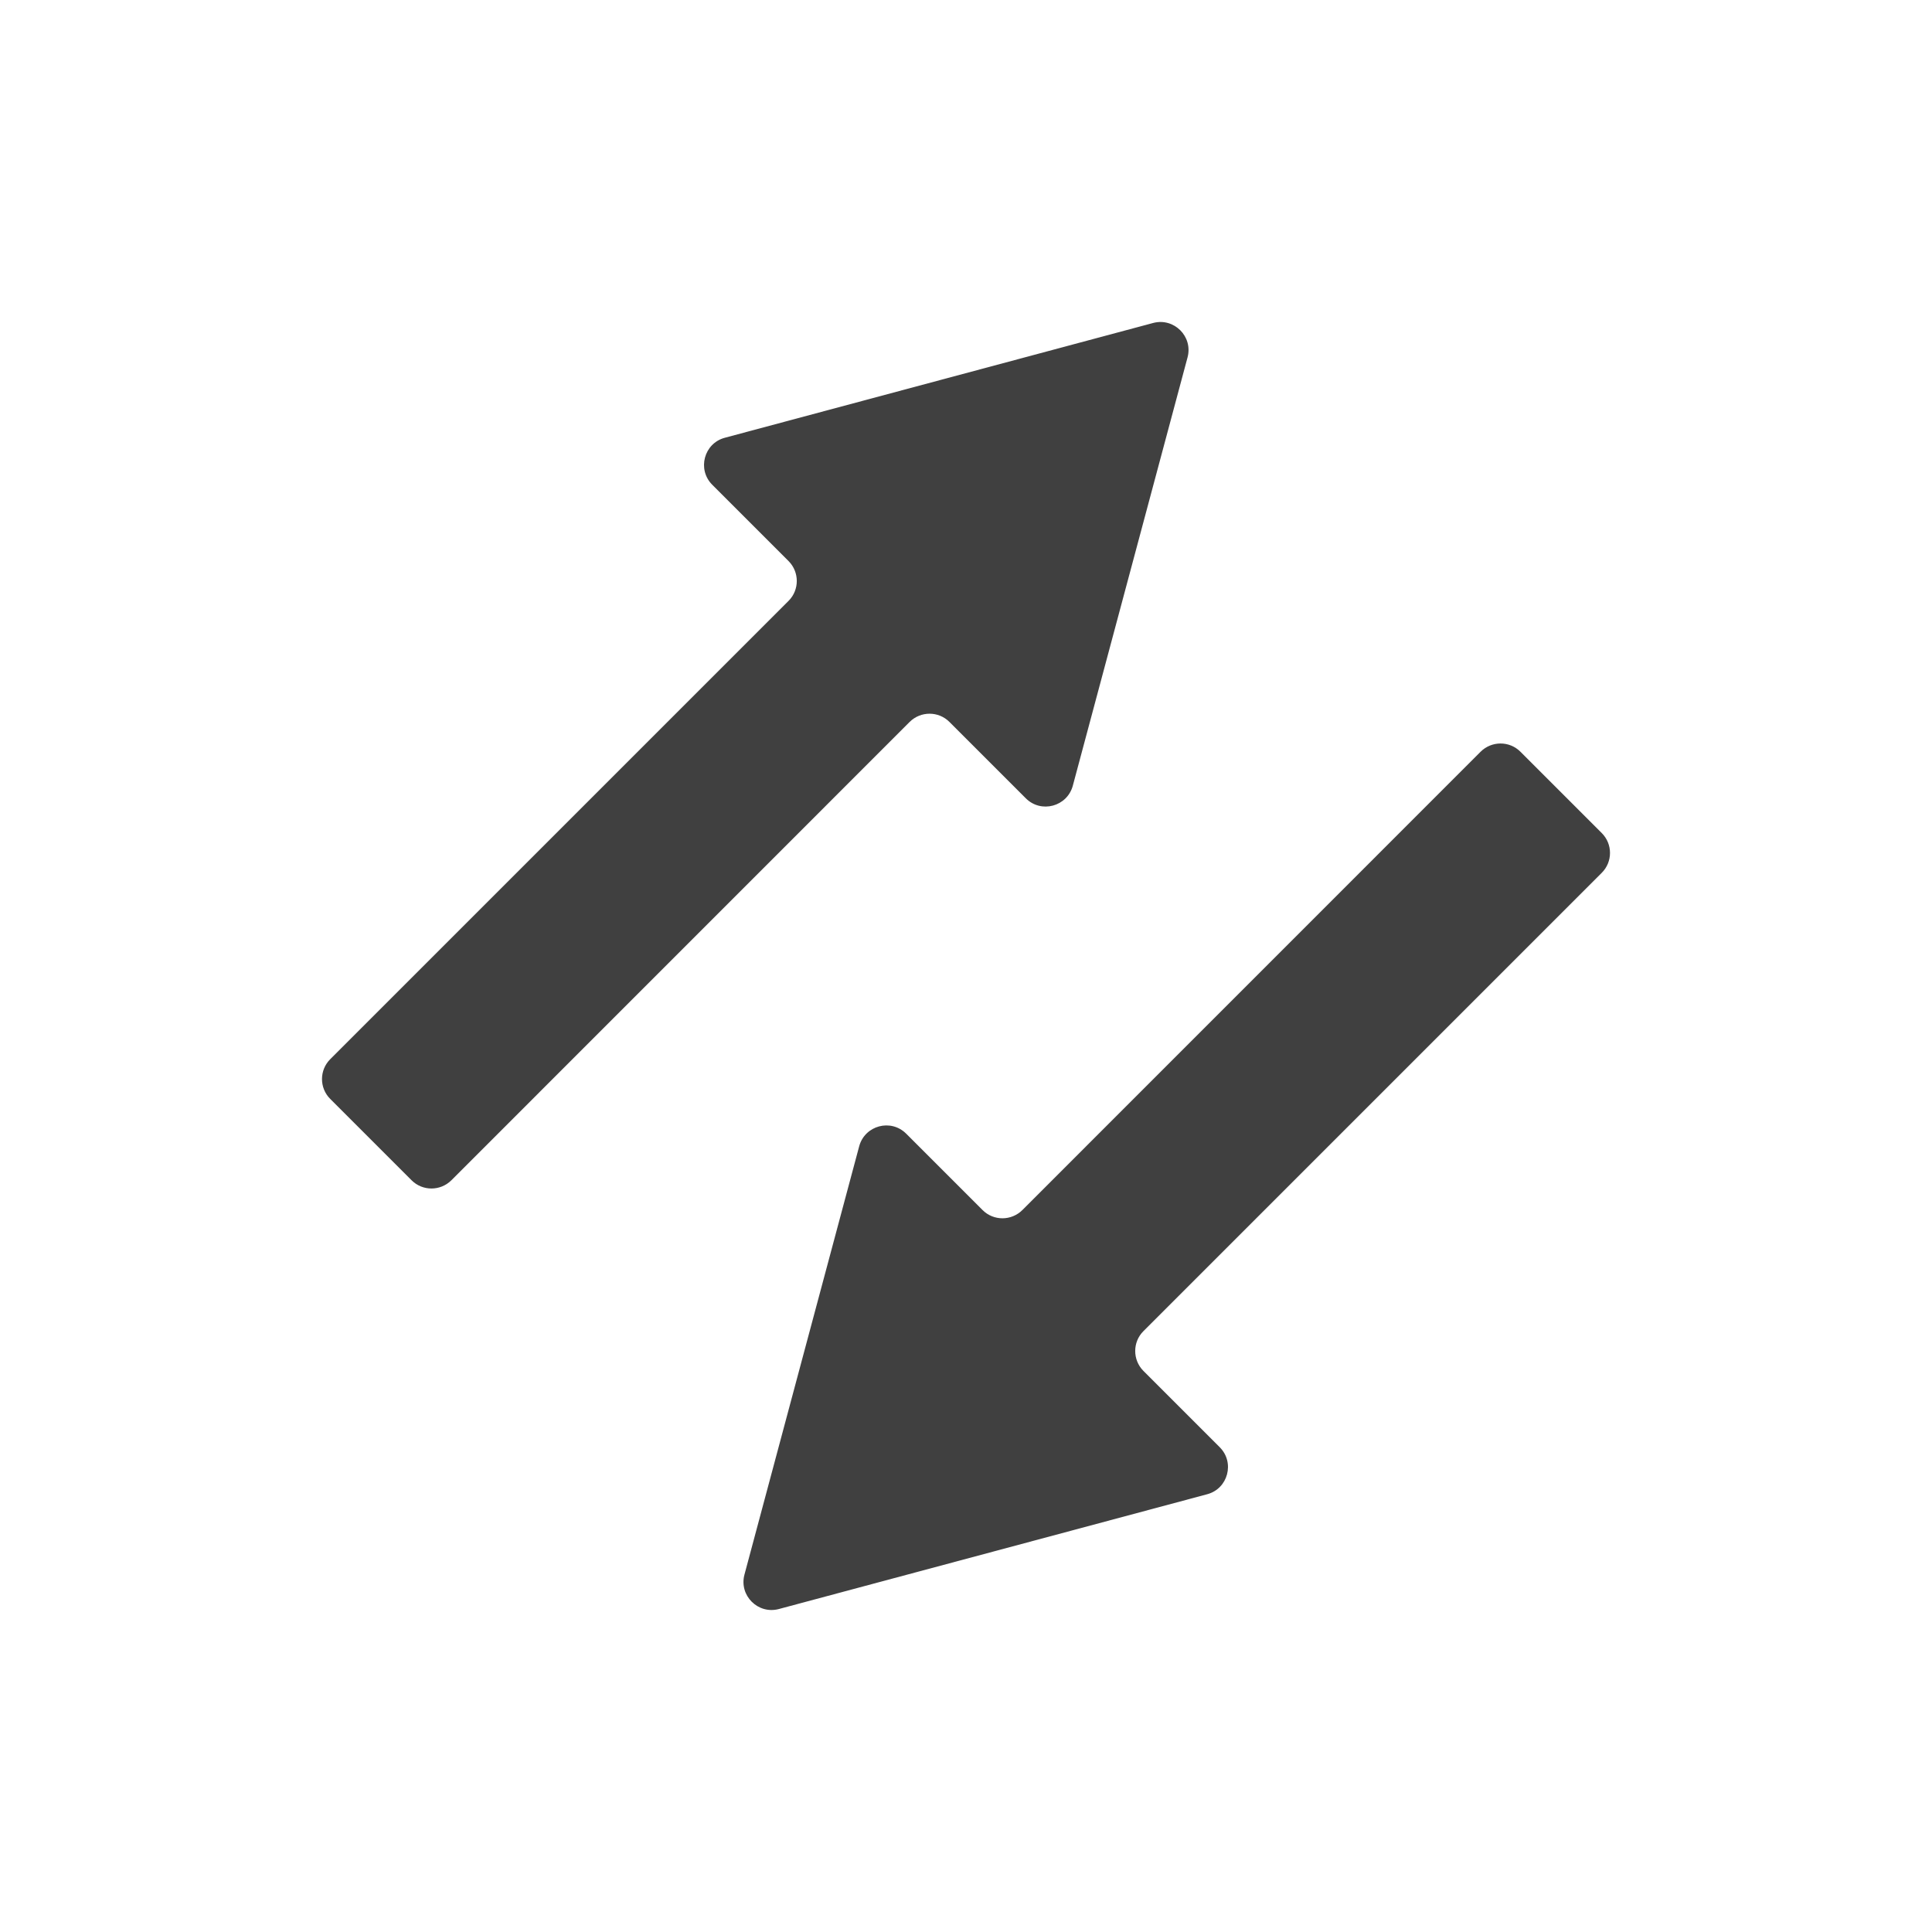
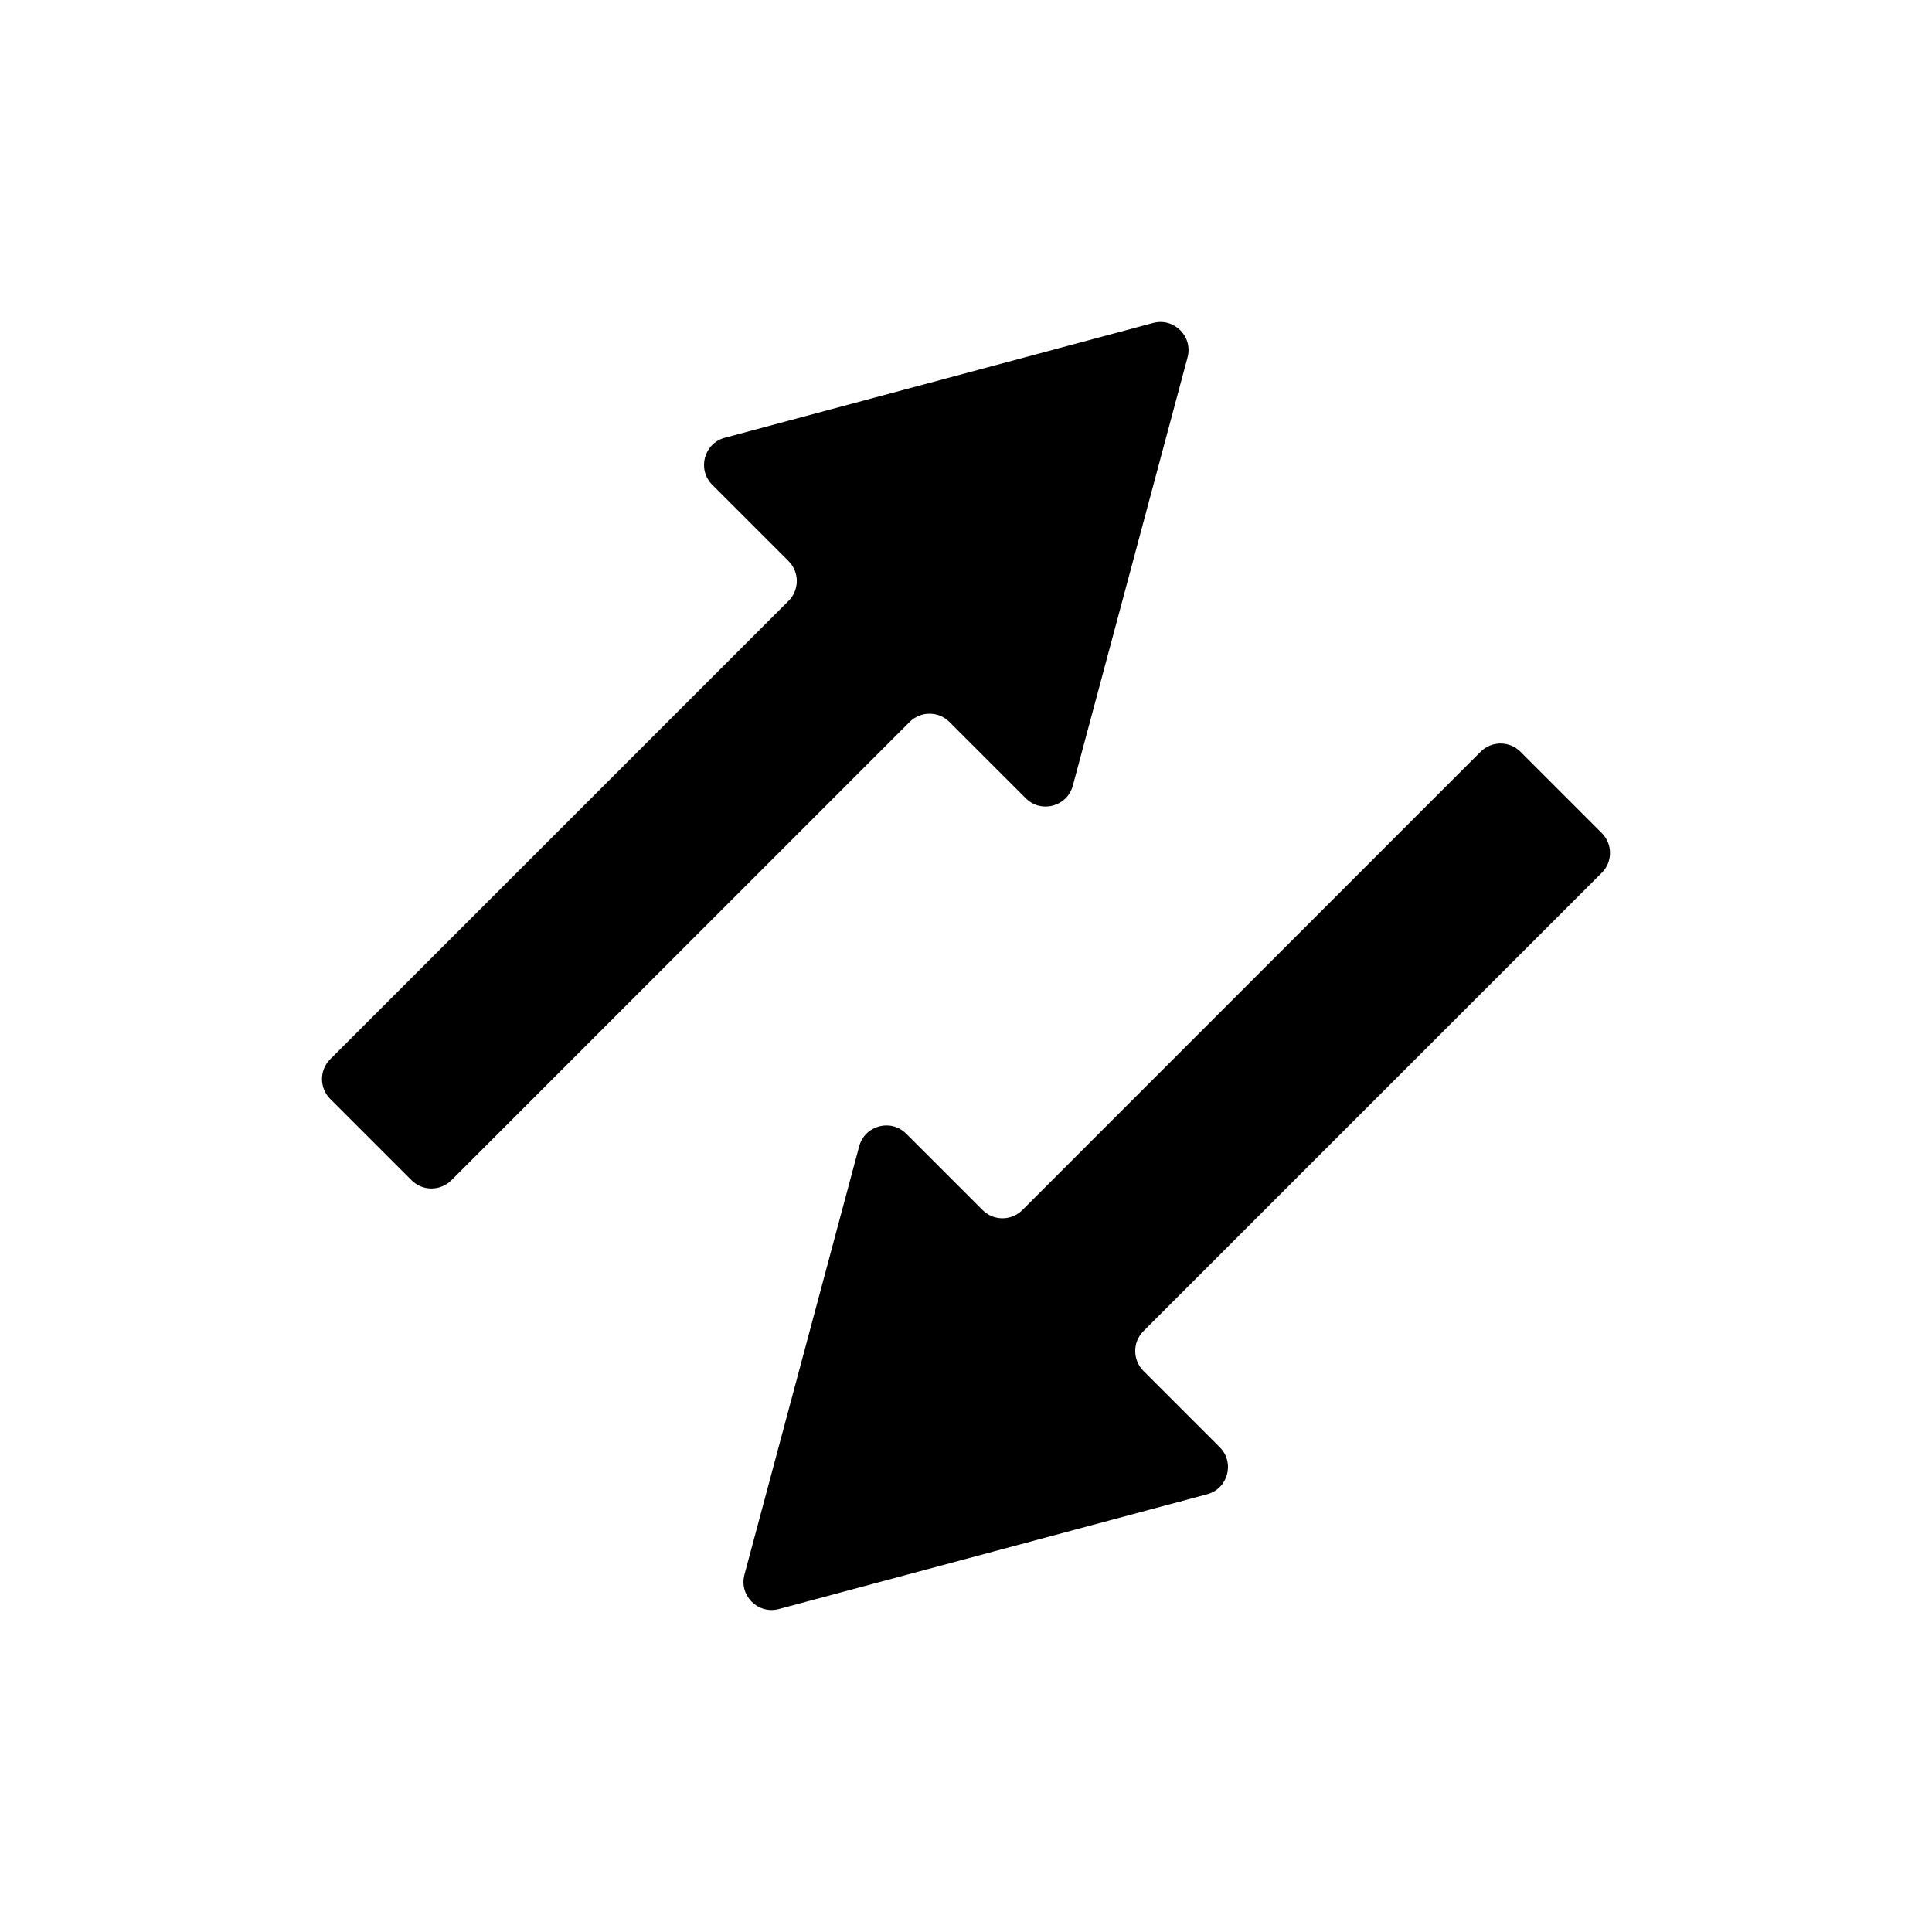
- <svg xmlns="http://www.w3.org/2000/svg" width="24" height="24" viewBox="0 0 24 24" fill="none">
-   <path d="M4.102 13.158C3.966 13.294 3.966 13.515 4.102 13.651L5.113 14.662C5.249 14.798 5.47 14.798 5.607 14.662L11.3 8.968C11.437 8.832 11.658 8.832 11.794 8.968L12.743 9.917C12.933 10.107 13.257 10.02 13.327 9.76L14.752 4.44C14.822 4.18 14.584 3.943 14.325 4.012L9.004 5.438C8.745 5.507 8.658 5.832 8.848 6.022L9.796 6.97C9.932 7.107 9.932 7.328 9.796 7.464L4.102 13.158Z" fill="#404040" />
-   <path d="M19.898 10.842C20.034 10.706 20.034 10.485 19.898 10.349L18.887 9.338C18.751 9.202 18.53 9.202 18.393 9.338L12.7 15.032C12.563 15.168 12.342 15.168 12.206 15.032L11.257 14.083C11.067 13.893 10.743 13.98 10.673 14.24L9.248 19.56C9.178 19.82 9.416 20.057 9.675 19.988L14.996 18.562C15.255 18.493 15.342 18.168 15.152 17.978L14.204 17.03C14.068 16.893 14.068 16.672 14.204 16.536L19.898 10.842Z" fill="#404040" />
+ <svg xmlns="http://www.w3.org/2000/svg" width="24" height="24" viewBox="0 0 24 24" fill="currentColor">
+   <path d="M4.102 13.158C3.966 13.294 3.966 13.515 4.102 13.651L5.113 14.662C5.249 14.798 5.47 14.798 5.607 14.662L11.3 8.968C11.437 8.832 11.658 8.832 11.794 8.968L12.743 9.917C12.933 10.107 13.257 10.02 13.327 9.76L14.752 4.44C14.822 4.18 14.584 3.943 14.325 4.012L9.004 5.438C8.745 5.507 8.658 5.832 8.848 6.022L9.796 6.97C9.932 7.107 9.932 7.328 9.796 7.464L4.102 13.158Z" fill="currentColor" />
+   <path d="M19.898 10.842C20.034 10.706 20.034 10.485 19.898 10.349L18.887 9.338C18.751 9.202 18.53 9.202 18.393 9.338L12.7 15.032C12.563 15.168 12.342 15.168 12.206 15.032L11.257 14.083C11.067 13.893 10.743 13.98 10.673 14.24L9.248 19.56C9.178 19.82 9.416 20.057 9.675 19.988L14.996 18.562C15.255 18.493 15.342 18.168 15.152 17.978L14.204 17.03C14.068 16.893 14.068 16.672 14.204 16.536L19.898 10.842Z" fill="currentColor" />
</svg>
